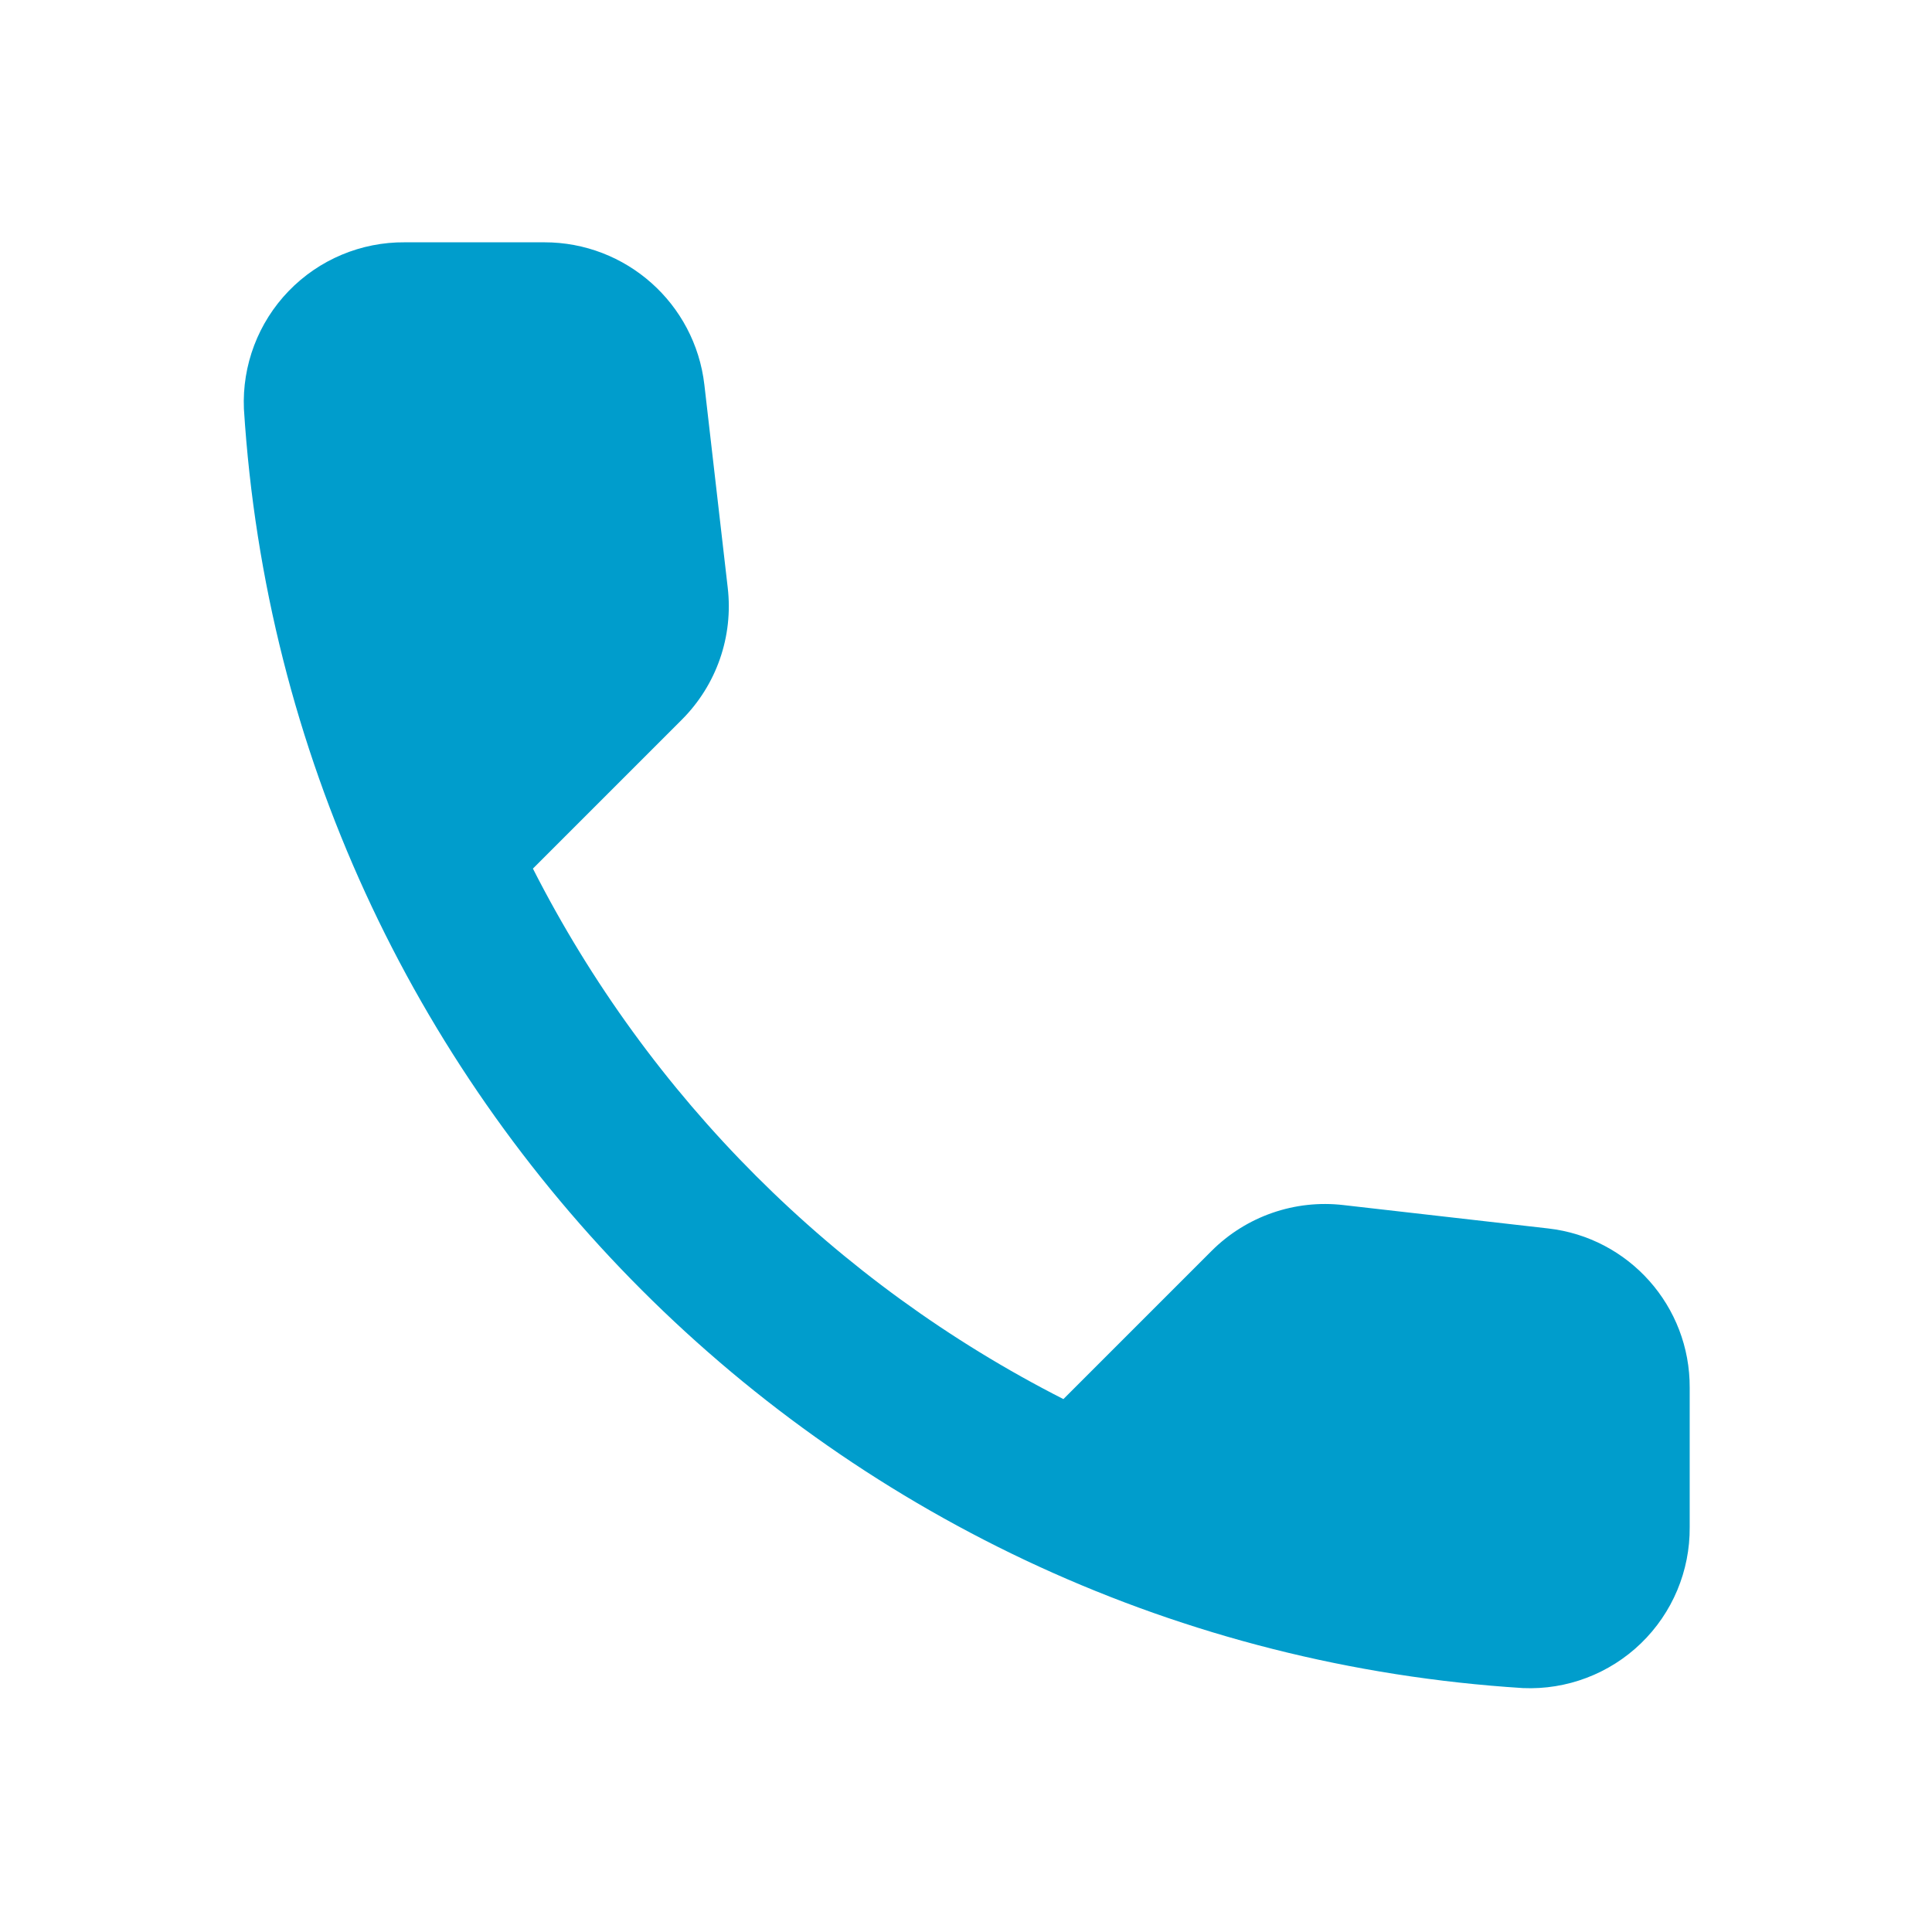
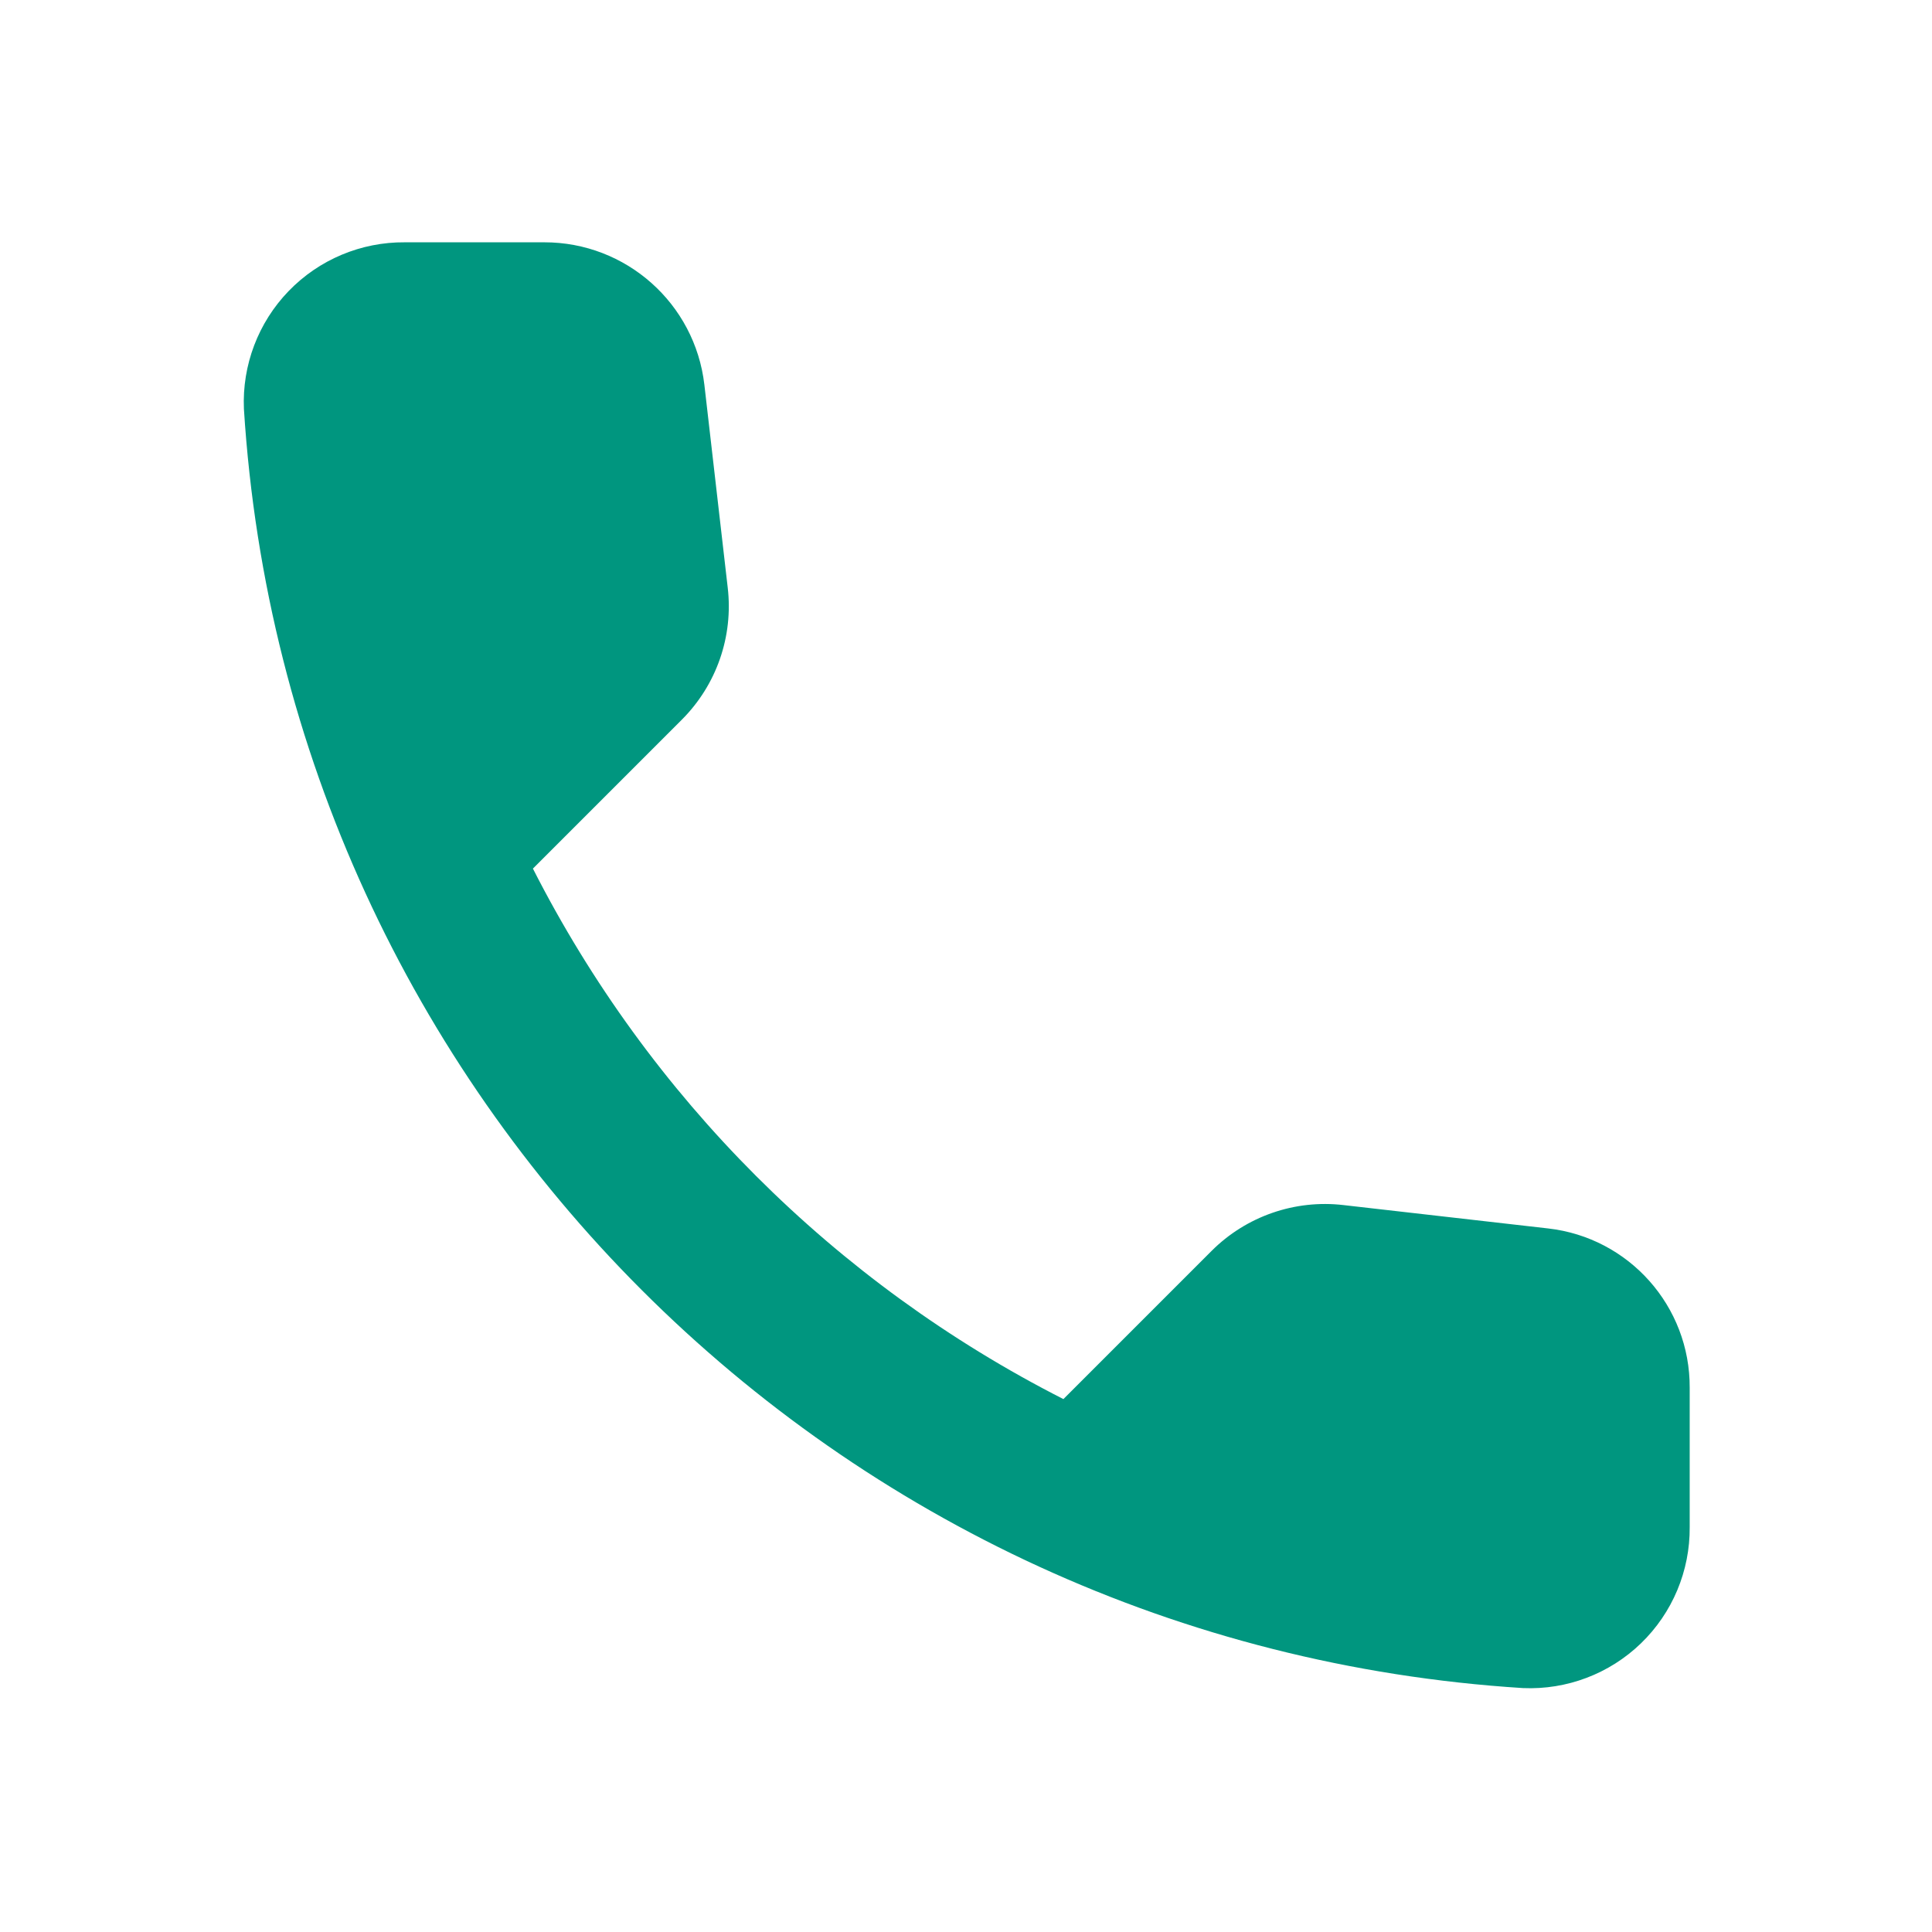
<svg xmlns="http://www.w3.org/2000/svg" id="prefix__call-24px" width="24" height="24" viewBox="0 0 24 24">
  <path id="prefix__Path_25" d="M0 0h24v24H0z" data-name="Path 25" style="fill:none" />
-   <path id="prefix__Path_26" d="M19.23 15.26l-2.54-.29a1.991 1.991 0 0 0-1.64.57l-1.84 1.84a15.045 15.045 0 0 1-6.59-6.59l1.85-1.85a1.991 1.991 0 0 0 .57-1.64l-.29-2.52a2 2 0 0 0-1.99-1.77H5.03a1.985 1.985 0 0 0-2 2.07 16.992 16.992 0 0 0 15.89 15.89 1.985 1.985 0 0 0 2.07-2v-1.73a1.982 1.982 0 0 0-1.76-1.98z" data-name="Path 26" style="fill:#009dcc" />
+   <path id="prefix__Path_26" d="M19.23 15.26l-2.54-.29a1.991 1.991 0 0 0-1.64.57l-1.84 1.84a15.045 15.045 0 0 1-6.59-6.59l1.85-1.85a1.991 1.991 0 0 0 .57-1.64l-.29-2.52a2 2 0 0 0-1.99-1.77H5.03a1.985 1.985 0 0 0-2 2.07 16.992 16.992 0 0 0 15.89 15.89 1.985 1.985 0 0 0 2.07-2v-1.73a1.982 1.982 0 0 0-1.76-1.98z" data-name="Path 26" style="fill:#00967F" />
</svg>
